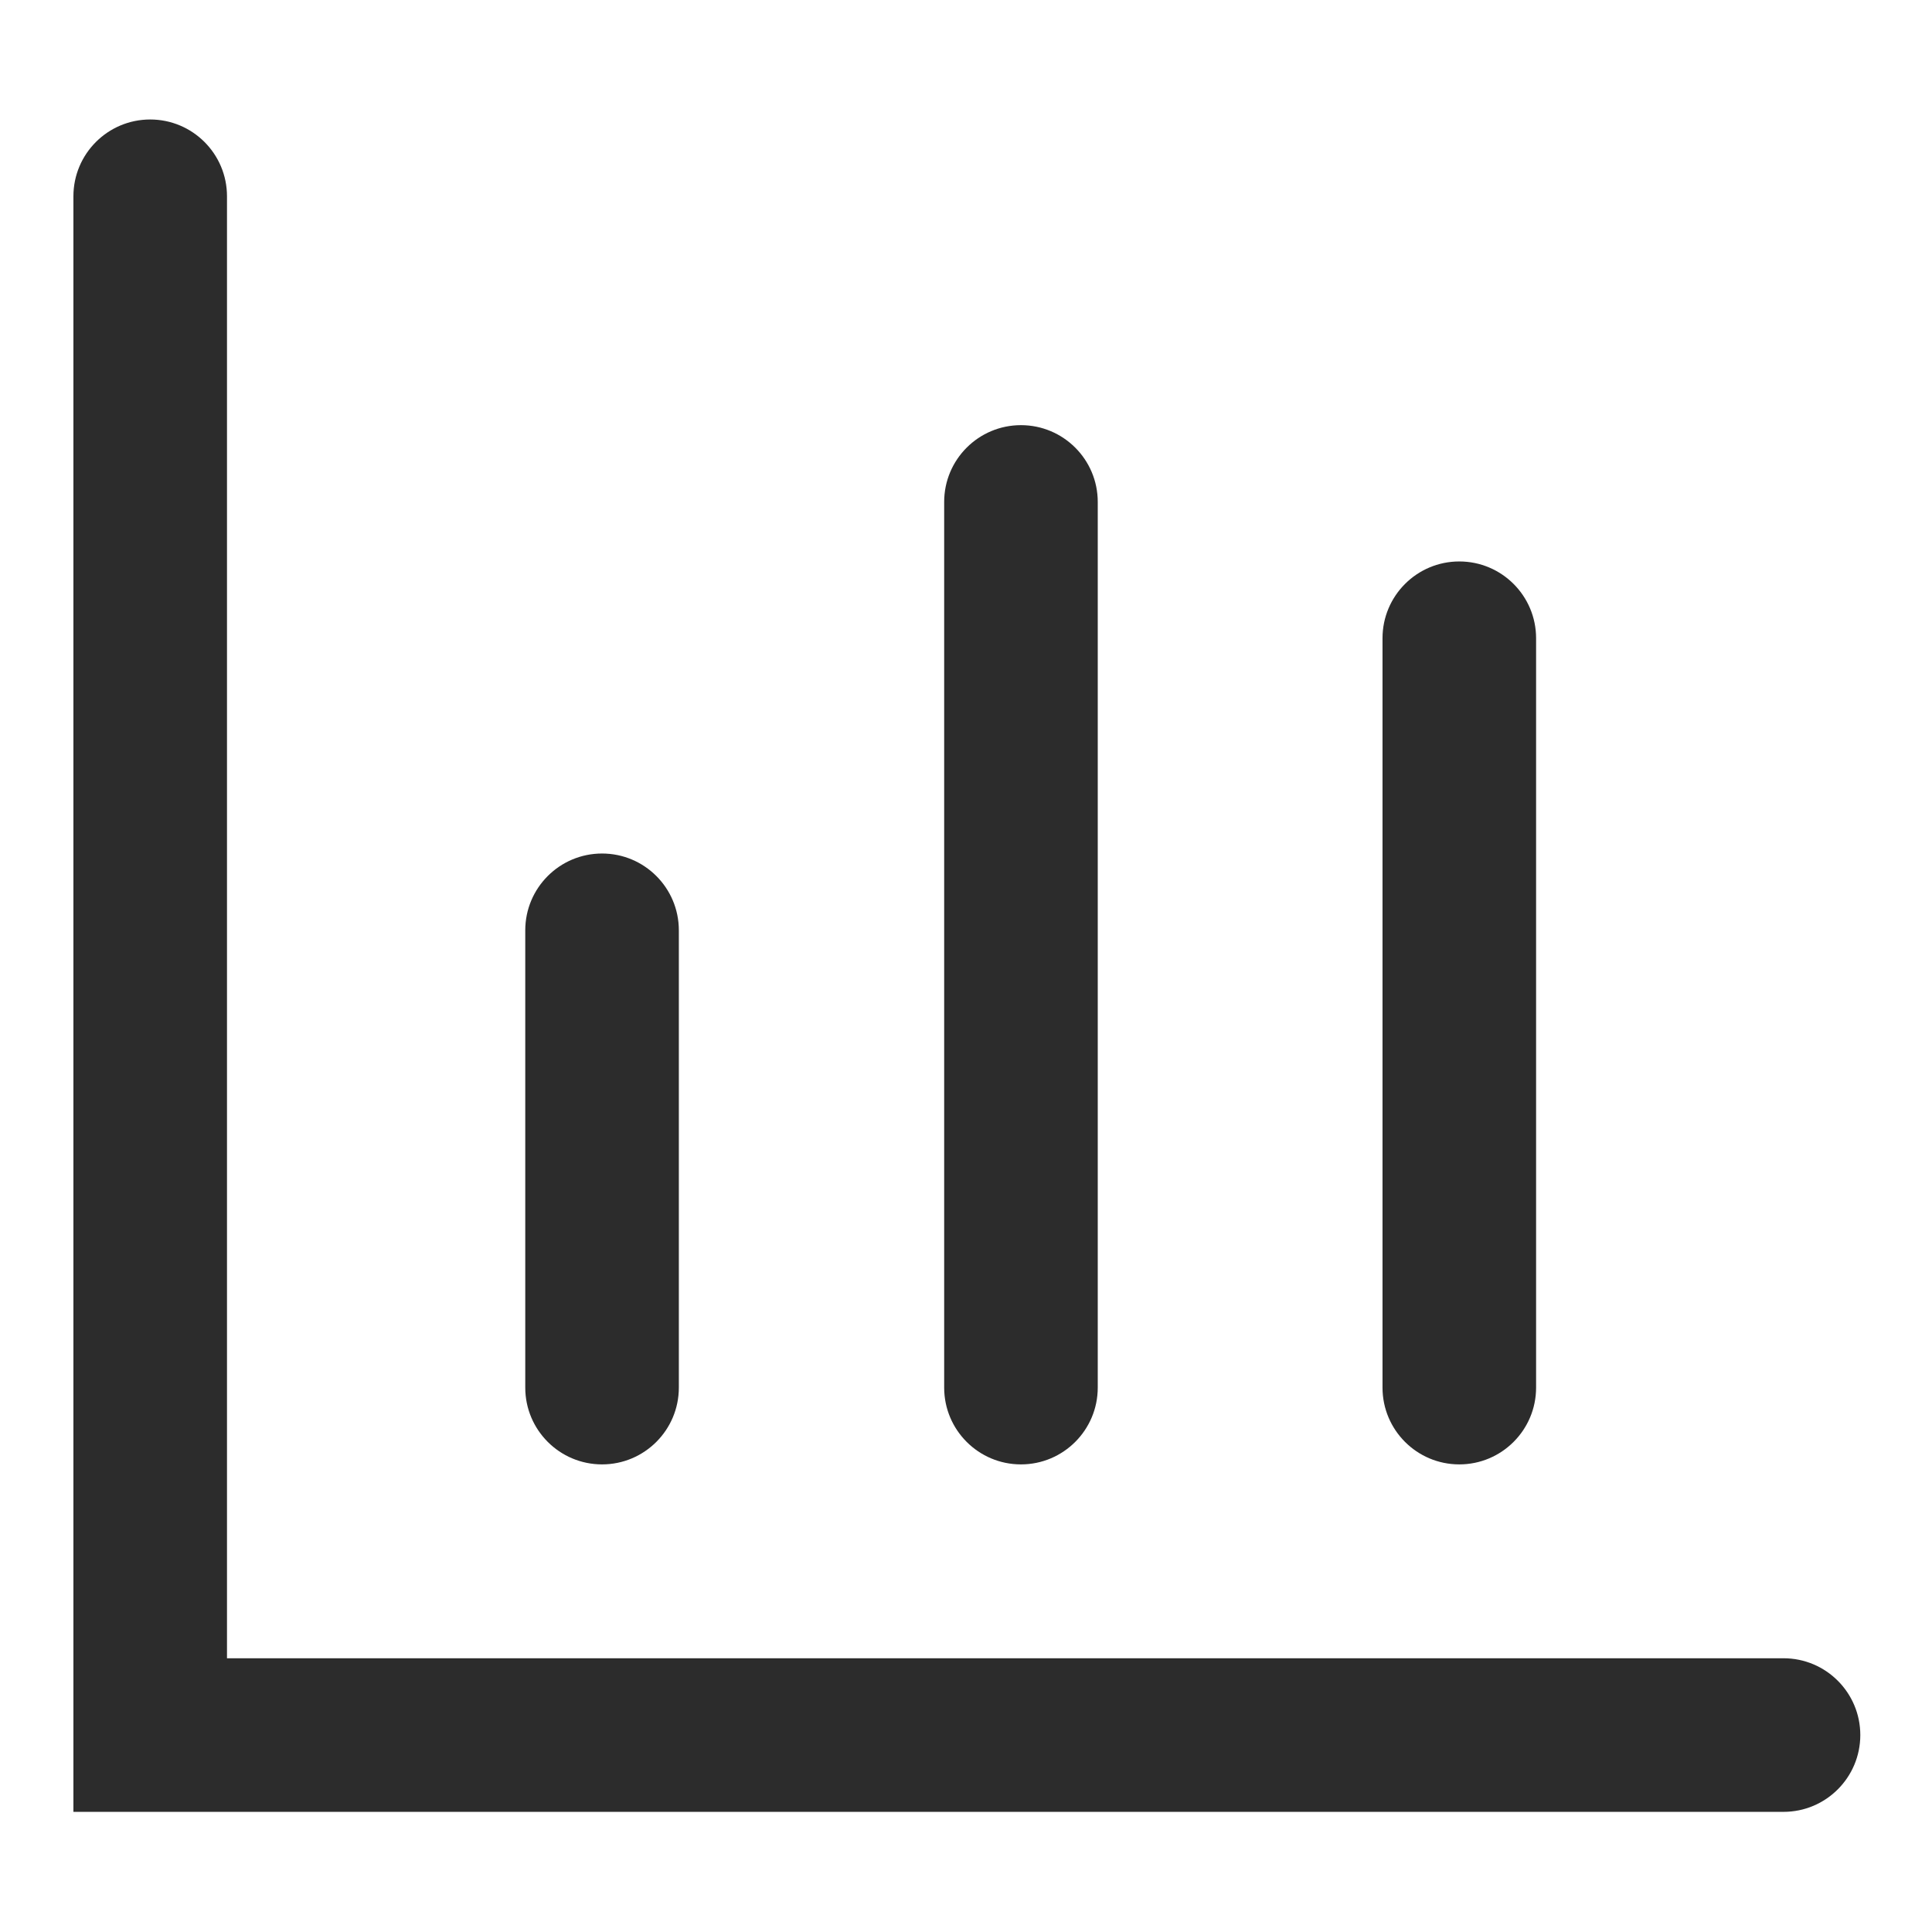
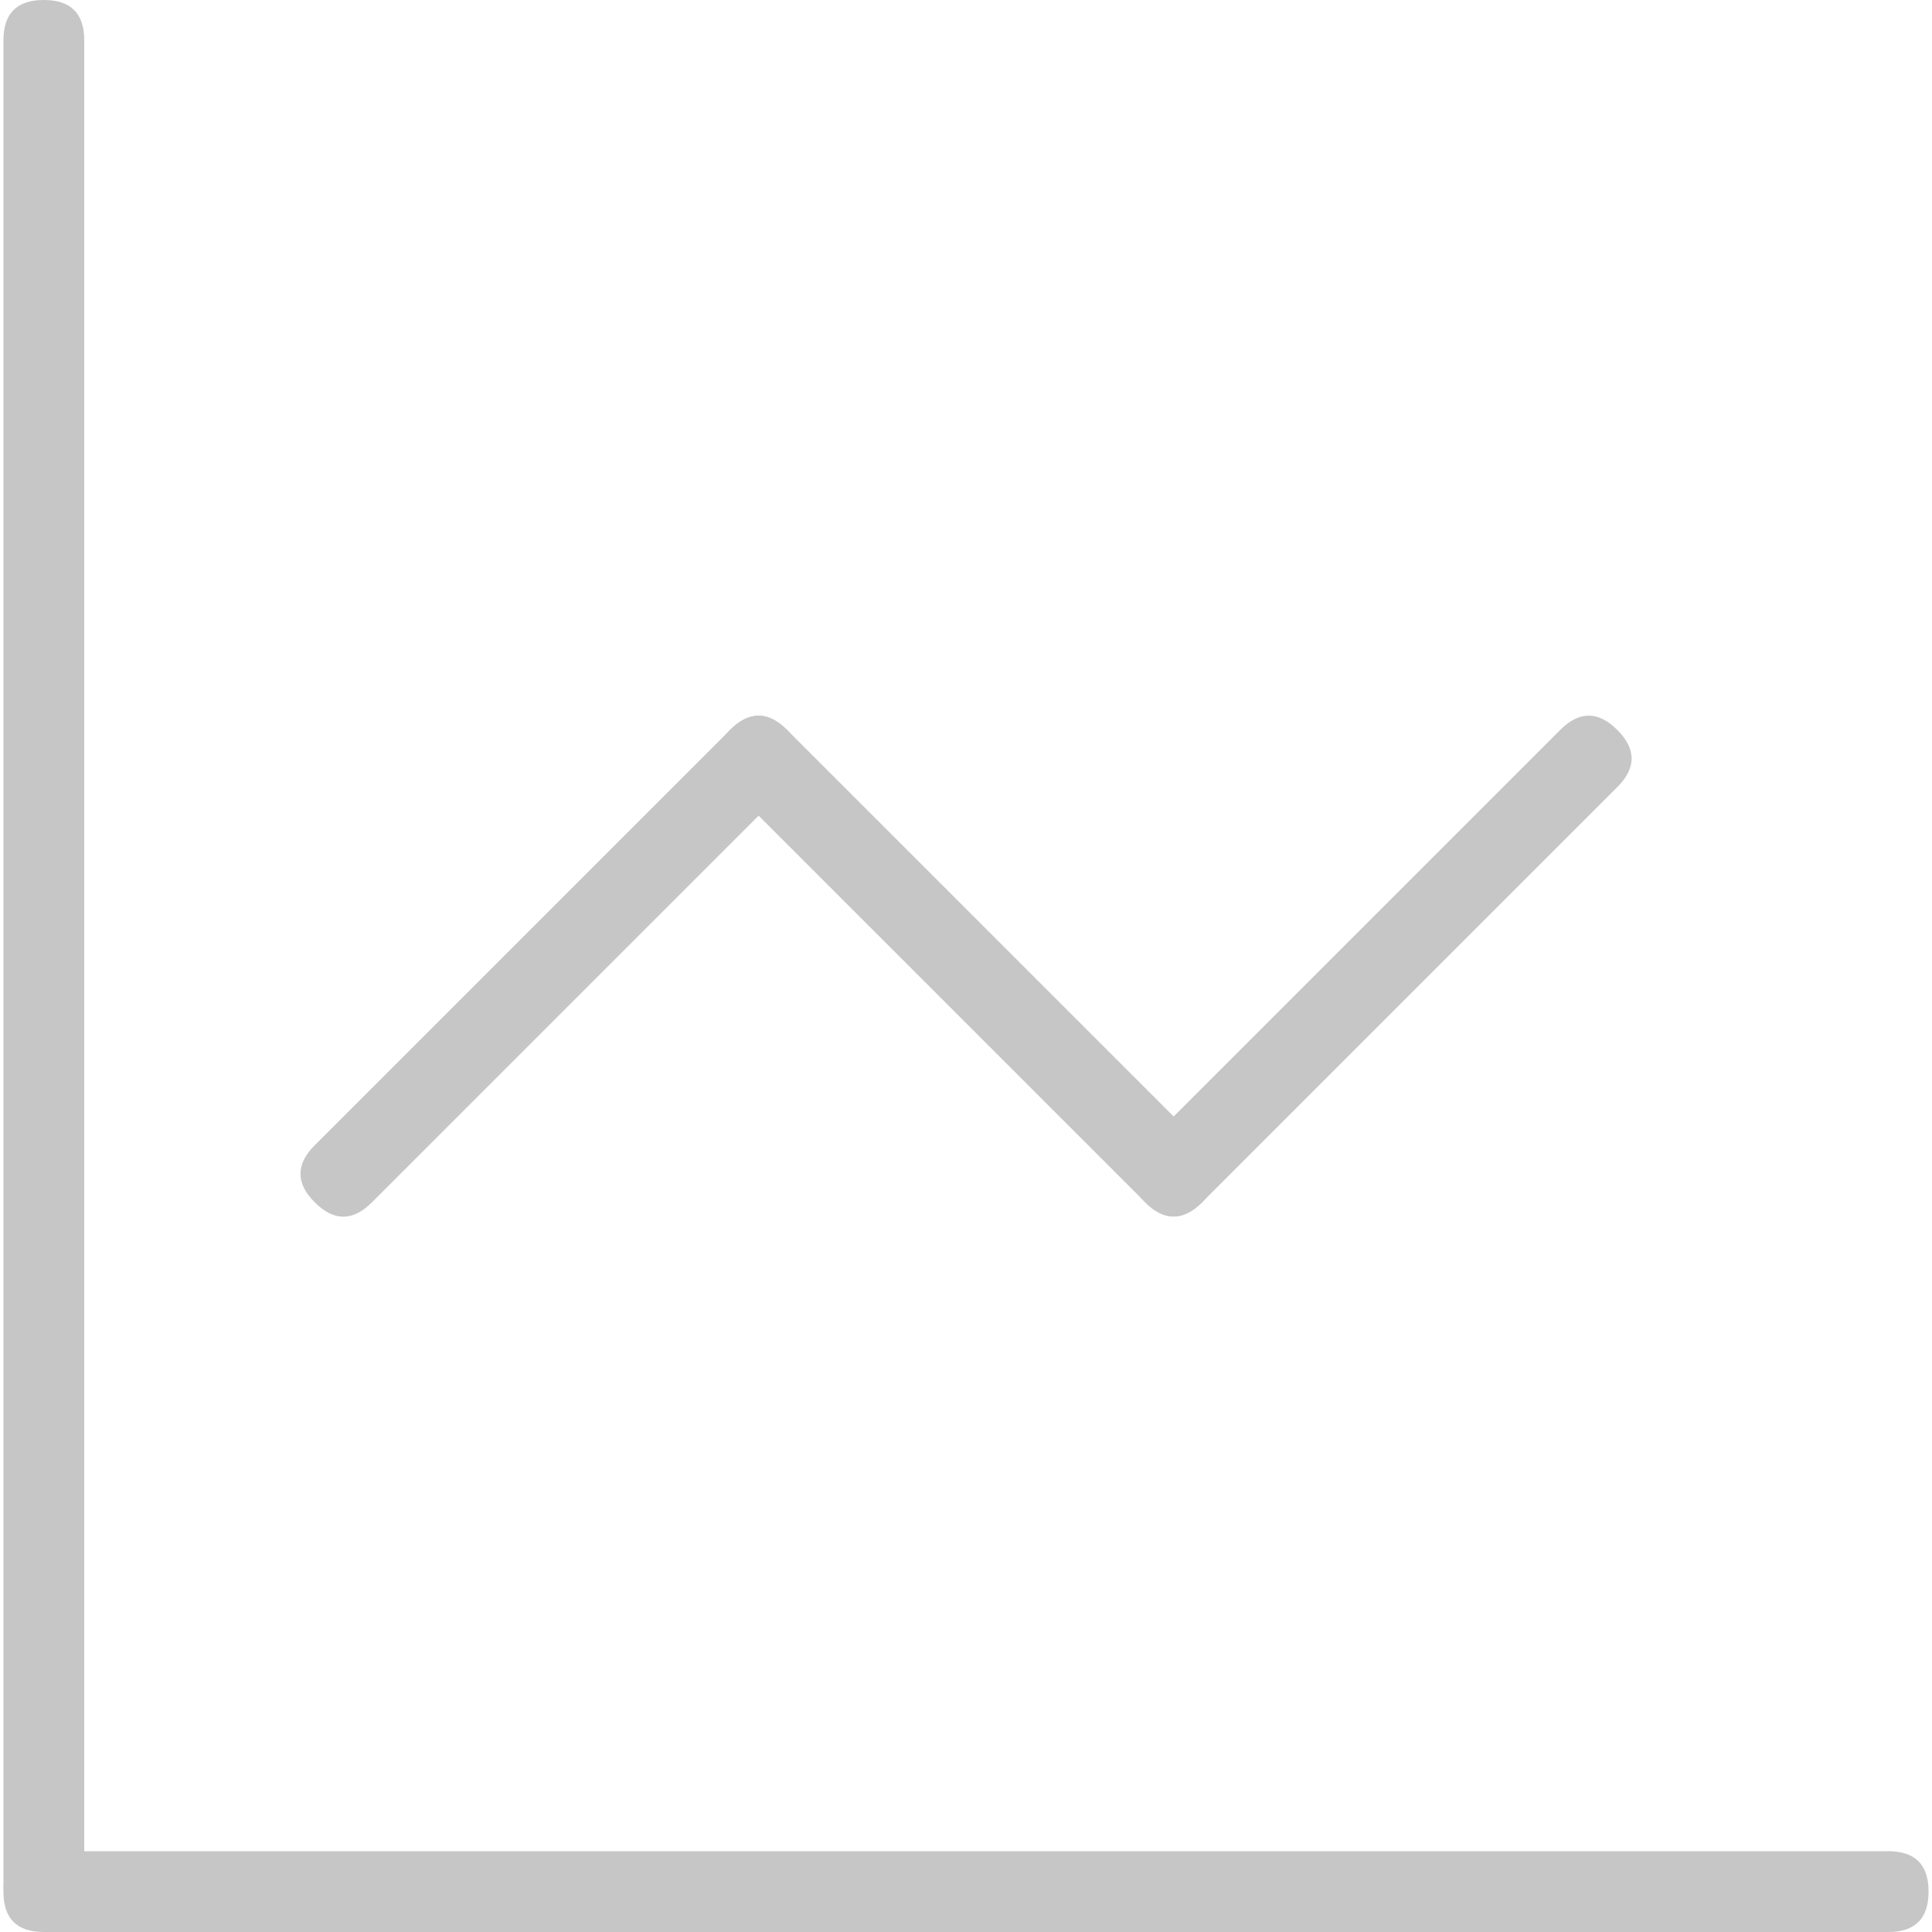
- <svg xmlns="http://www.w3.org/2000/svg" t="1638955332103" class="icon" viewBox="0 0 1024 1024" version="1.1" p-id="23824" width="200" height="200">
+ <svg xmlns="http://www.w3.org/2000/svg" t="1638969060747" class="icon" viewBox="0 0 1024 1024" version="1.1" p-id="4858" width="200" height="200">
  <defs>
    <style type="text/css" />
  </defs>
-   <path d="M945.3 960.32H38.91V104.03c0-22.47 18.23-40.7 40.7-40.7s40.7 18.23 40.7 40.7v774.88H945.3c22.47 0 40.7 18.23 40.7 40.7s-18.23 40.71-40.7 40.71z" fill="#2c2c2c" p-id="23825" />
-   <path d="M319.1 776.16c-22.47 0-40.7-18.23-40.7-40.7V493.08c0-22.47 18.23-40.7 40.7-40.7s40.7 18.23 40.7 40.7v242.38c0 22.46-18.23 40.7-40.7 40.7zM541.13 776.16c-22.47 0-40.7-18.23-40.7-40.7V266.04c0-22.47 18.23-40.7 40.7-40.7s40.7 18.23 40.7 40.7v469.41c0 22.47-18.23 40.71-40.7 40.71zM773.46 776.16c-22.47 0-40.7-18.23-40.7-40.7V338.28c0-22.47 18.23-40.7 40.7-40.7 22.47 0 40.7 18.23 40.7 40.7v397.18c0 22.46-18.23 40.7-40.7 40.7z" fill="#2c2c2c" p-id="23826" />
+   <path d="M1.827 981.176m21.355 0l977.636 0q21.355 0 21.355 21.355l0 0.114q0 21.355-21.355 21.355l-977.636 0q-21.355 0-21.355-21.355l0-0.114q0-21.355 21.355-21.355Z" fill="#c6c6c6" p-id="4859" />
+   <path d="M44.651 0m0 21.355l0 977.636q0 21.355-21.355 21.355l-0.114 0q-21.355 0-21.355-21.355l0-977.636q0-21.355 21.355-21.355l0.114 0q21.355 0 21.355 21.355Z" fill="#c6c6c6" p-id="4860" />
+   <path d="M432.303 402.093m-15.1 15.1l-220.122 220.122q-15.1 15.1-30.2 0l-0.081-0.081q-15.1-15.1 0-30.2l220.122-220.122q15.1-15.1 30.2 0l0.081 0.081q15.1 15.1 0 30.2Z" fill="#c6c6c6" p-id="4861" />
+   <path d="M402.038 371.718m15.1 15.1l220.122 220.122q15.1 15.1 0 30.2l-0.081 0.081q-15.1 15.1-30.2 0l-220.122-220.122q-15.1-15.1 0-30.2l0.081-0.081q15.1-15.1 30.2 0Z" fill="#c6c6c6" p-id="4862" />
+   <path d="M872.345 402.03m-15.1 15.1l-220.122 220.122q-15.1 15.1-30.2 0l-0.081-0.081q-15.1-15.1 0-30.2l220.122-220.122q15.1-15.1 30.2 0l0.081 0.081q15.1 15.1 0 30.2Z" fill="#c6c6c6" p-id="4863" />
</svg>
